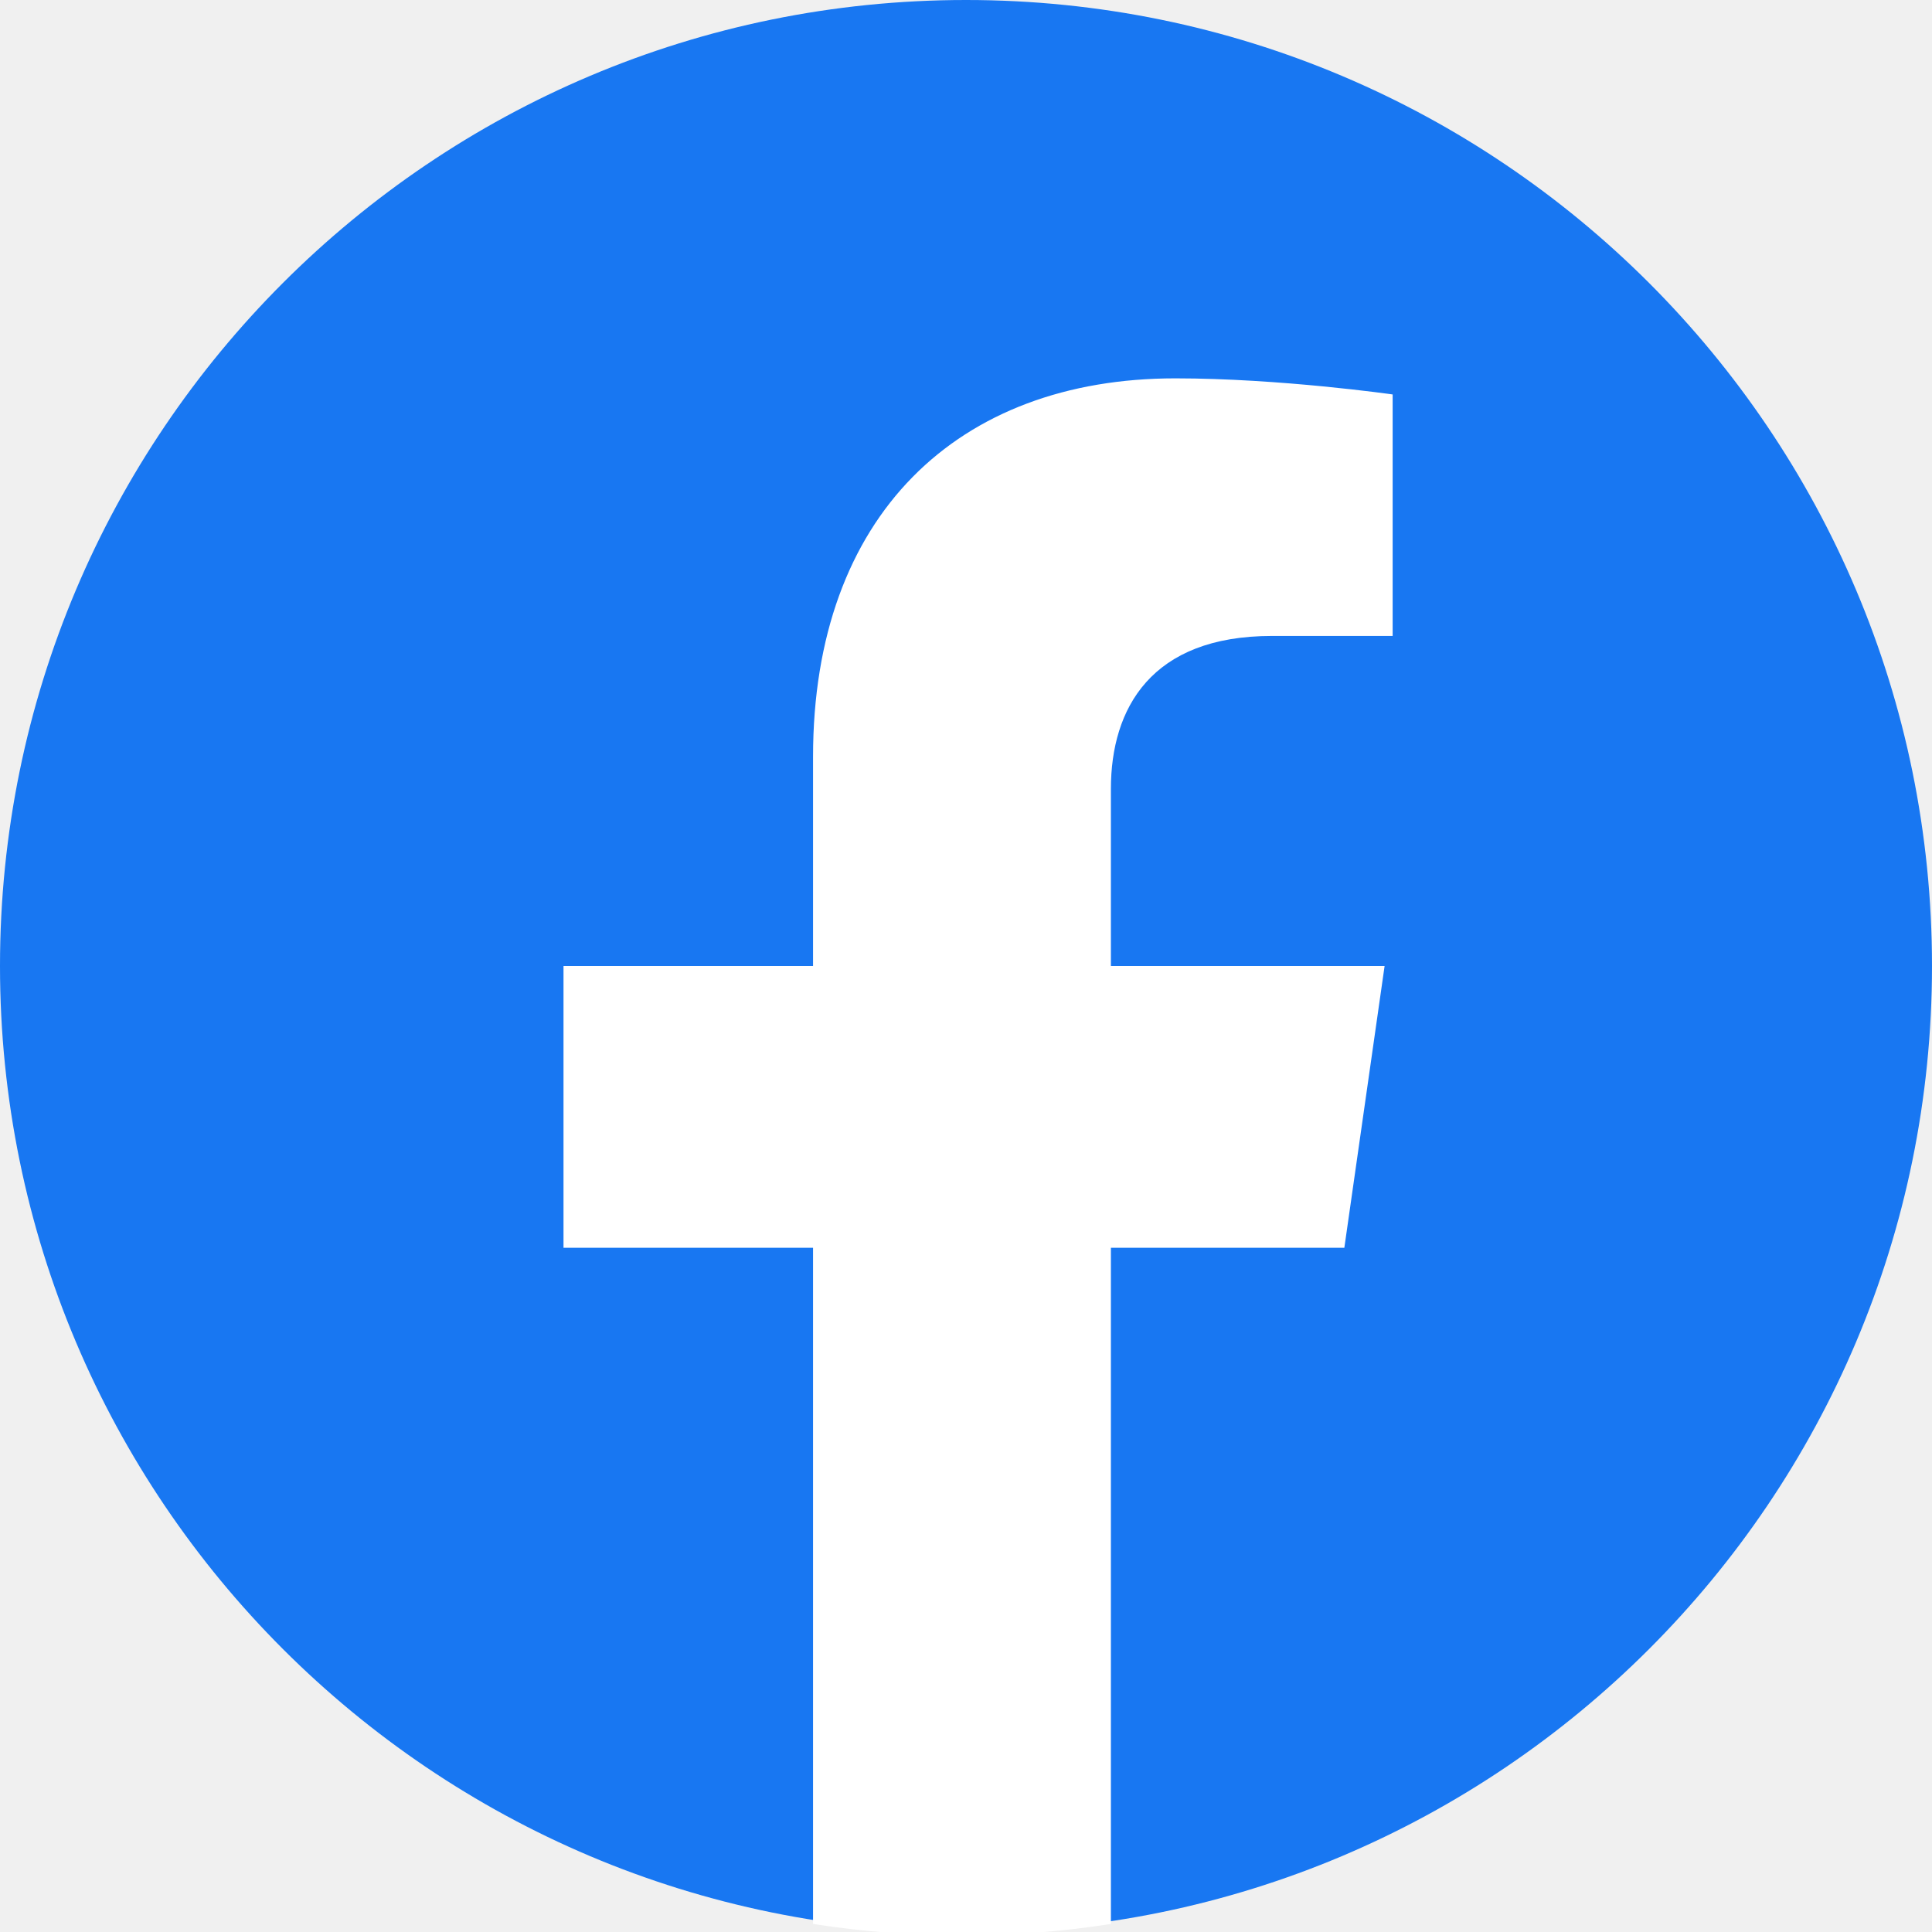
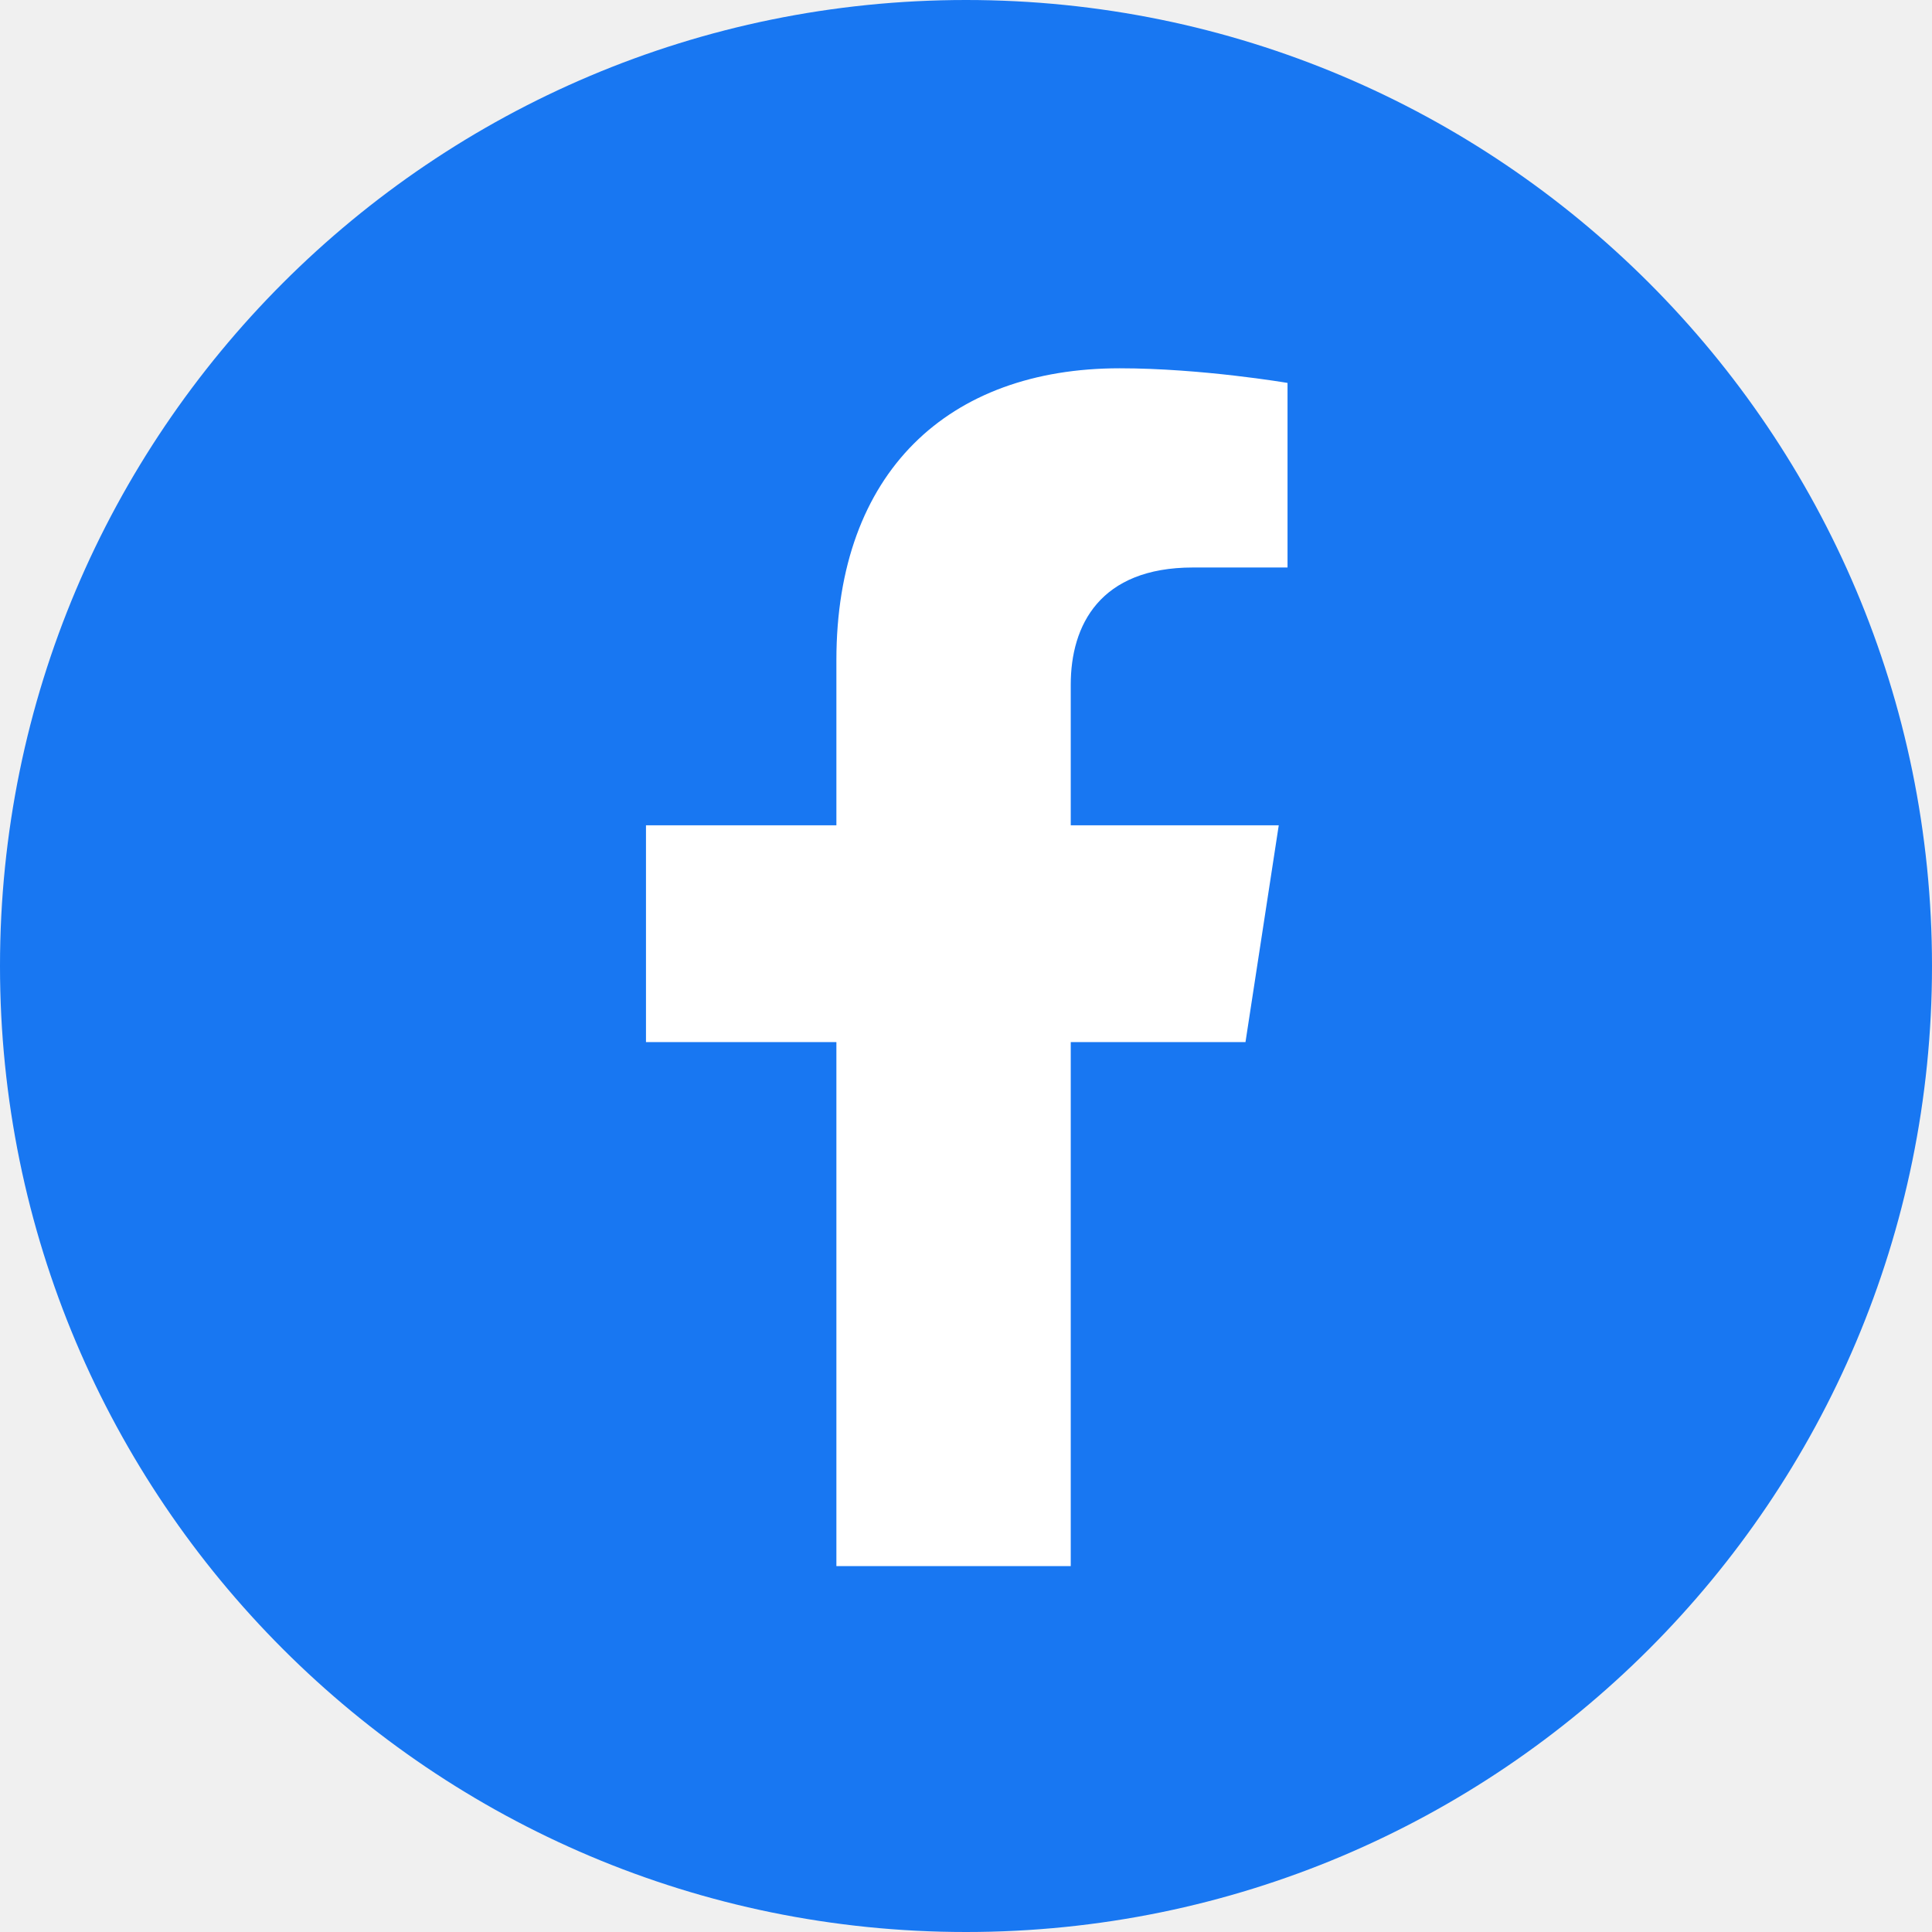
- <svg xmlns="http://www.w3.org/2000/svg" viewBox="0 0 24 24">
-   <circle cx="12" cy="12" r="12" fill="#1877F2" />
-   <path fill="#fff" d="M16.7 15.5l.5-3.5h-3.4V9.8c0-1 .5-1.9 2-1.9h1.5V4.9s-1.4-.2-2.7-.2c-2.7 0-4.5 1.7-4.5 4.7V12H7v3.5h3.1v8.4a12 12 0 0 0 3.7 0v-8.4h2.9z" />
+ <svg xmlns="http://www.w3.org/2000/svg" viewBox="0 0 512 512">
+   <circle cx="256" cy="256" r="256" fill="#1877F2" />
+   <g transform="translate(157,97.6) scale(0.62)">
+     <path fill="#fff" d="M279.14 288l14.22-92.66h-88.91v-60.13c0-25.35 12.42-50.06 52.24-50.06h40.42V6.26S260.43 0 225.36 0c-73.22 0-121.08 44.38-121.08 124.72v70.62H22.89V288h81.39v224h100.17V288z" />
+   </g>
</svg>
